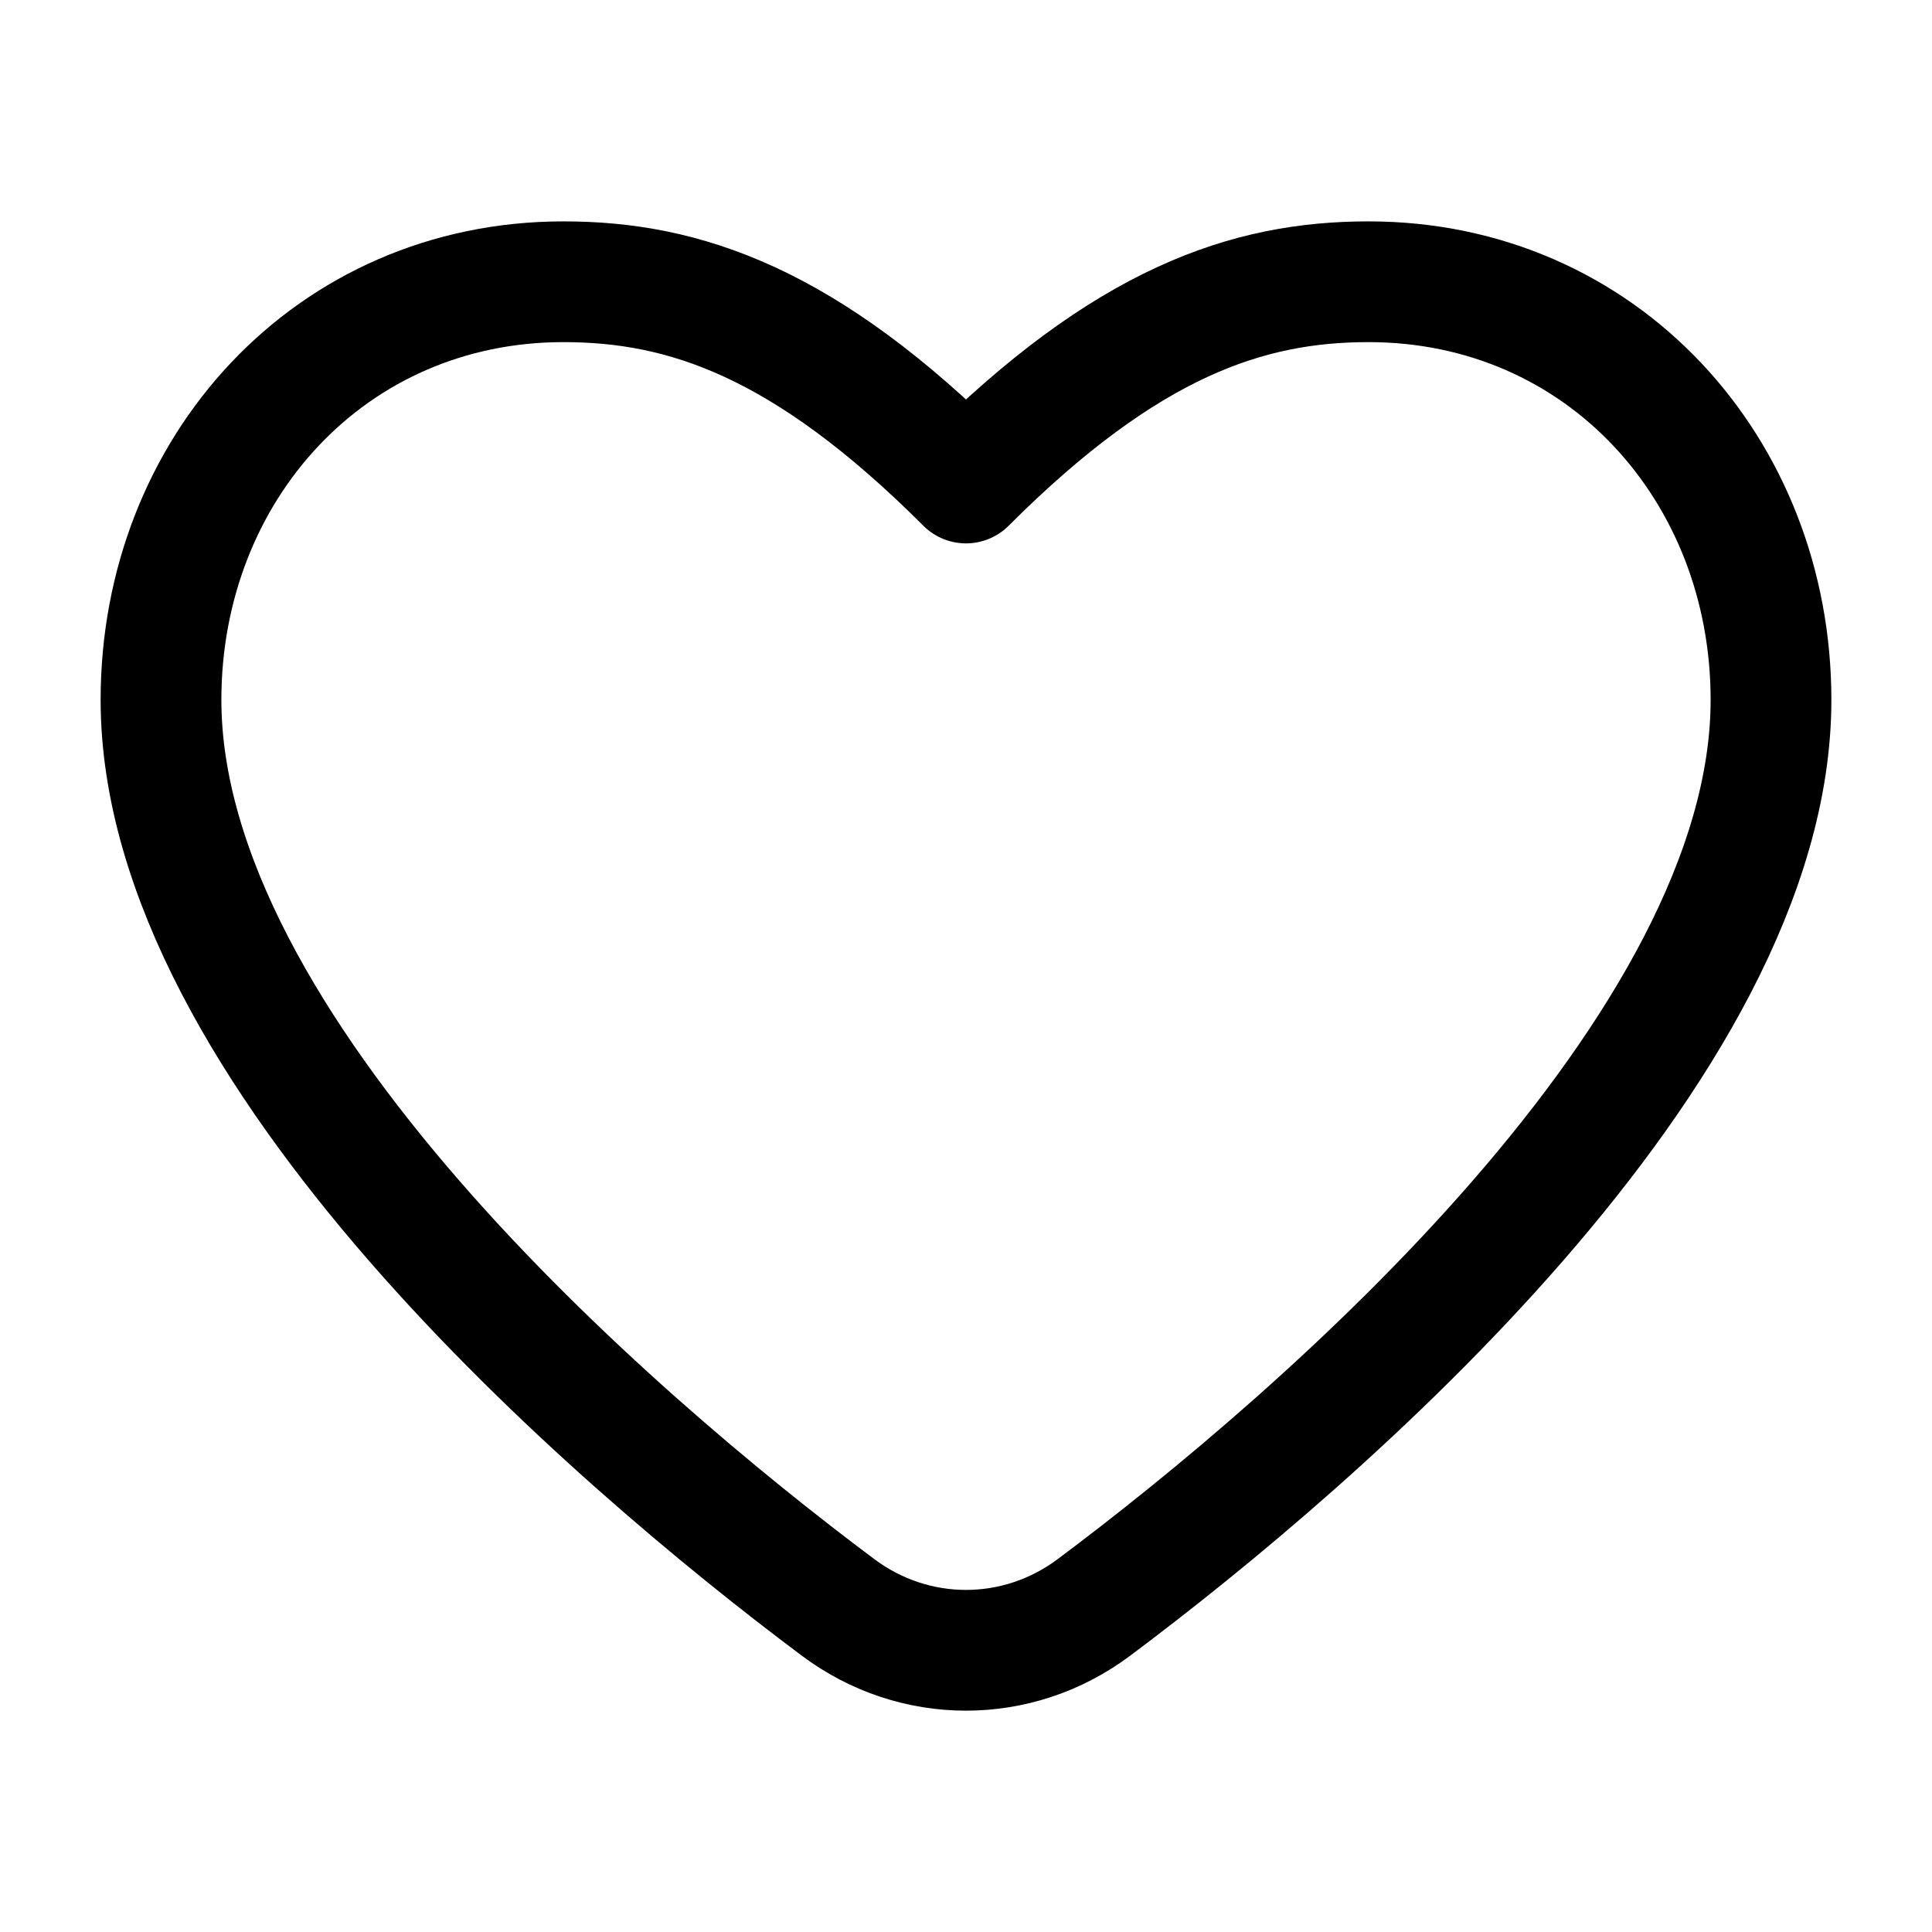
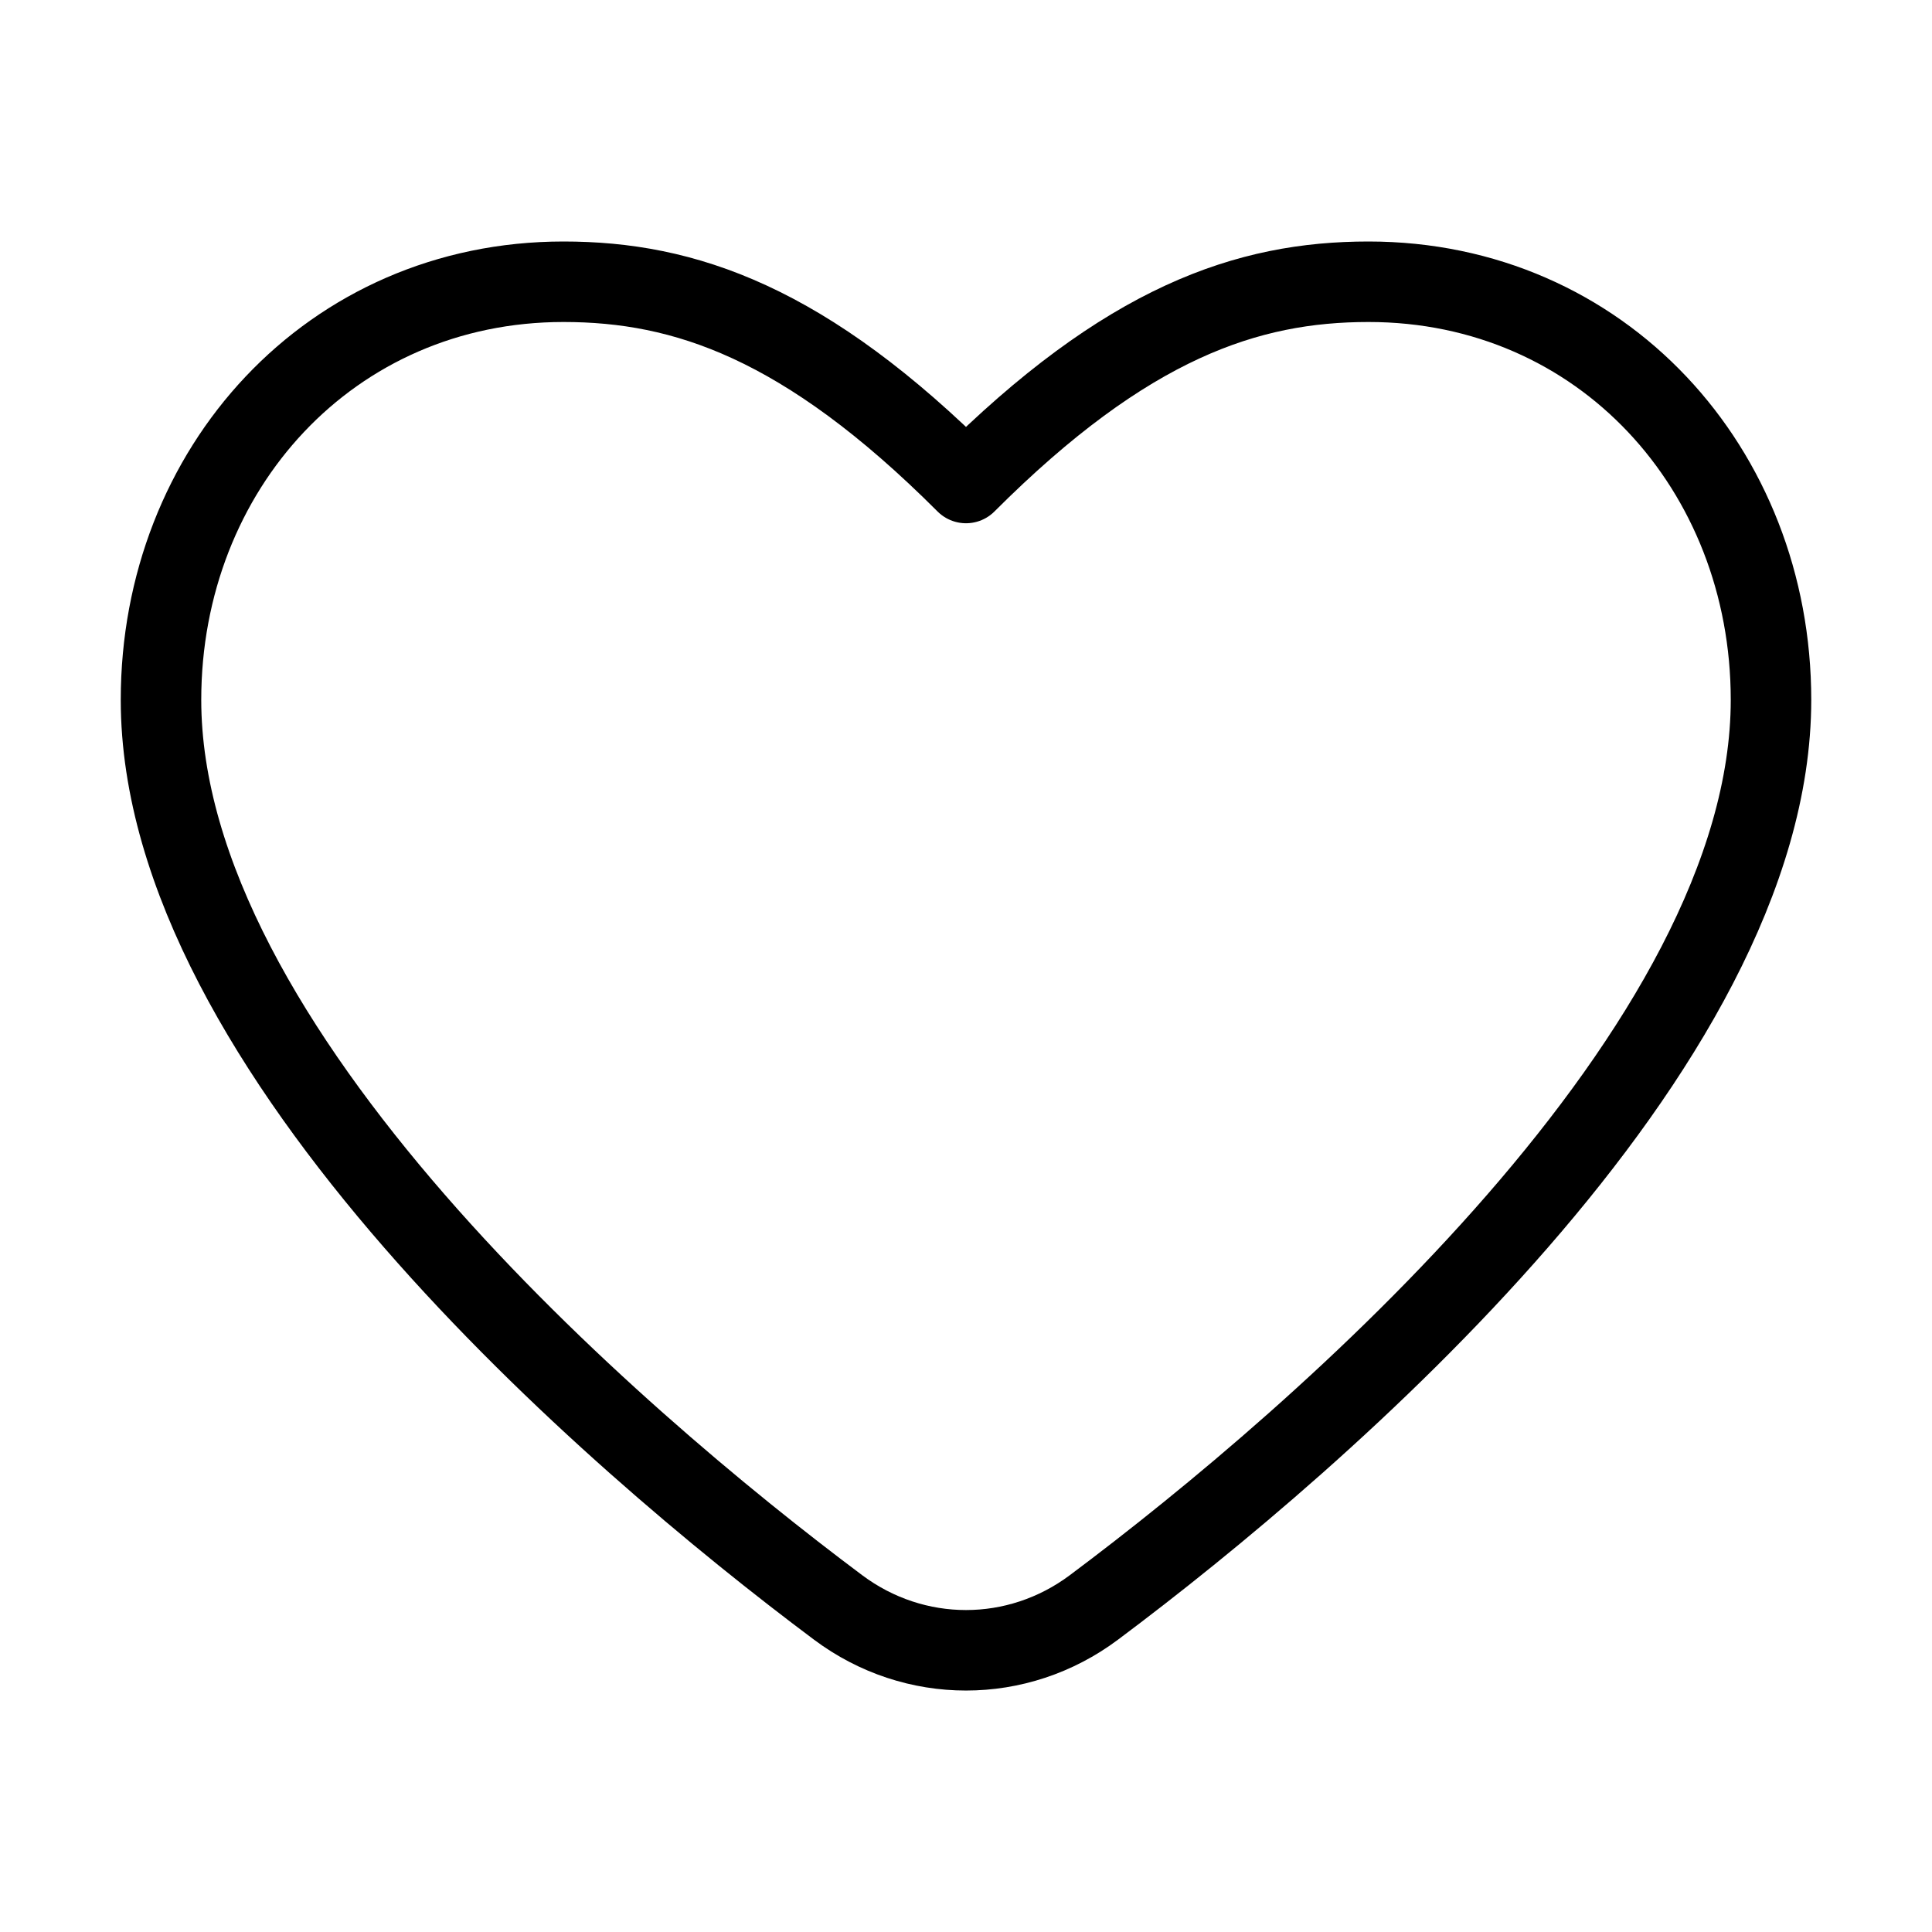
- <svg xmlns="http://www.w3.org/2000/svg" viewBox="0 0 24 24" width="36" height="36" color="#000000" fill="none">
-   <path d="M10.411 19.968C7.589 17.858 2 13.035 2 8.694C2 5.826 4.105 3.5 7 3.5C8.5 3.5 10 4 12 6C14 4 15.5 3.5 17 3.5C19.895 3.5 22 5.826 22 8.694C22 13.035 16.411 17.858 13.589 19.968C12.64 20.678 11.36 20.678 10.411 19.968Z" stroke="currentColor" stroke-width="1.5" stroke-linecap="round" stroke-linejoin="round" />
+ <svg xmlns="http://www.w3.org/2000/svg" viewBox="0 0 24 24" width="32" height="32" color="#000000" fill="none">
+   <path d="M10.411 19.968C7.589 17.858 2 13.035 2 8.694C2 5.826 4.105 3.5 7 3.5C8.5 3.5 10 4 12 6C14 4 15.5 3.5 17 3.5C19.895 3.5 22 5.826 22 8.694C22 13.035 16.411 17.858 13.589 19.968C12.64 20.678 11.36 20.678 10.411 19.968Z" stroke="currentColor" stroke-width="1" stroke-linecap="round" stroke-linejoin="round" />
</svg>
